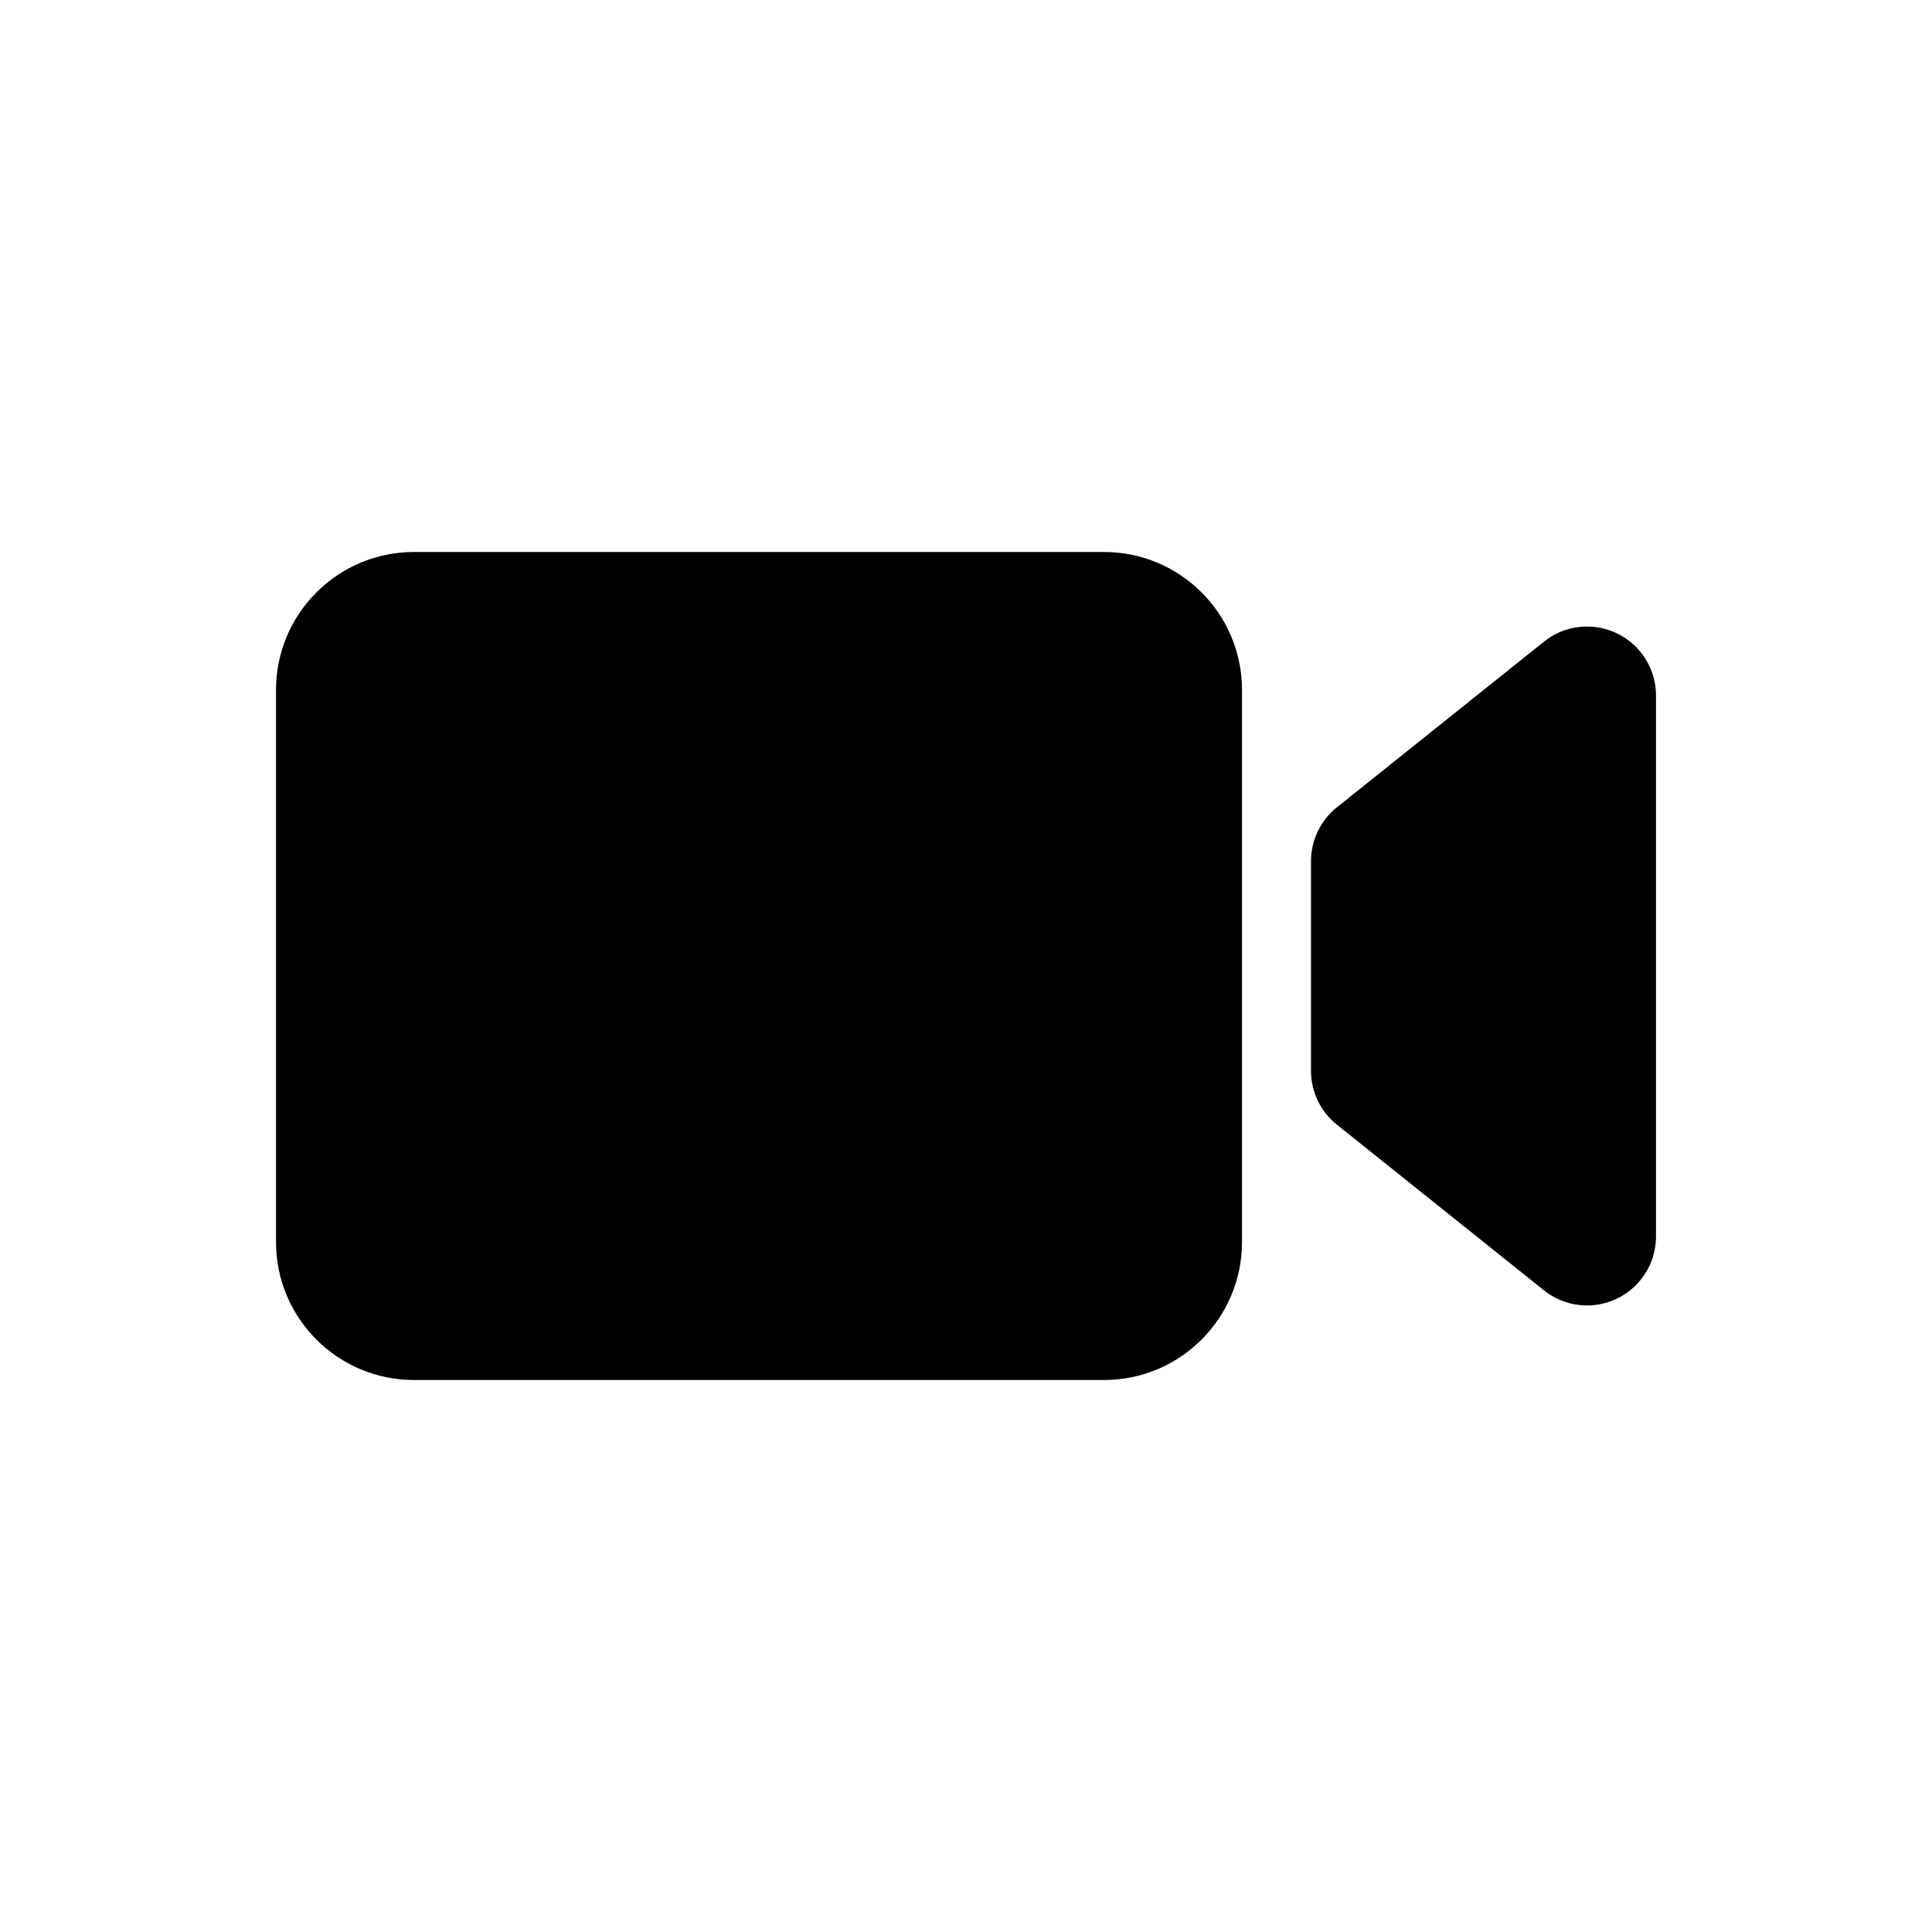
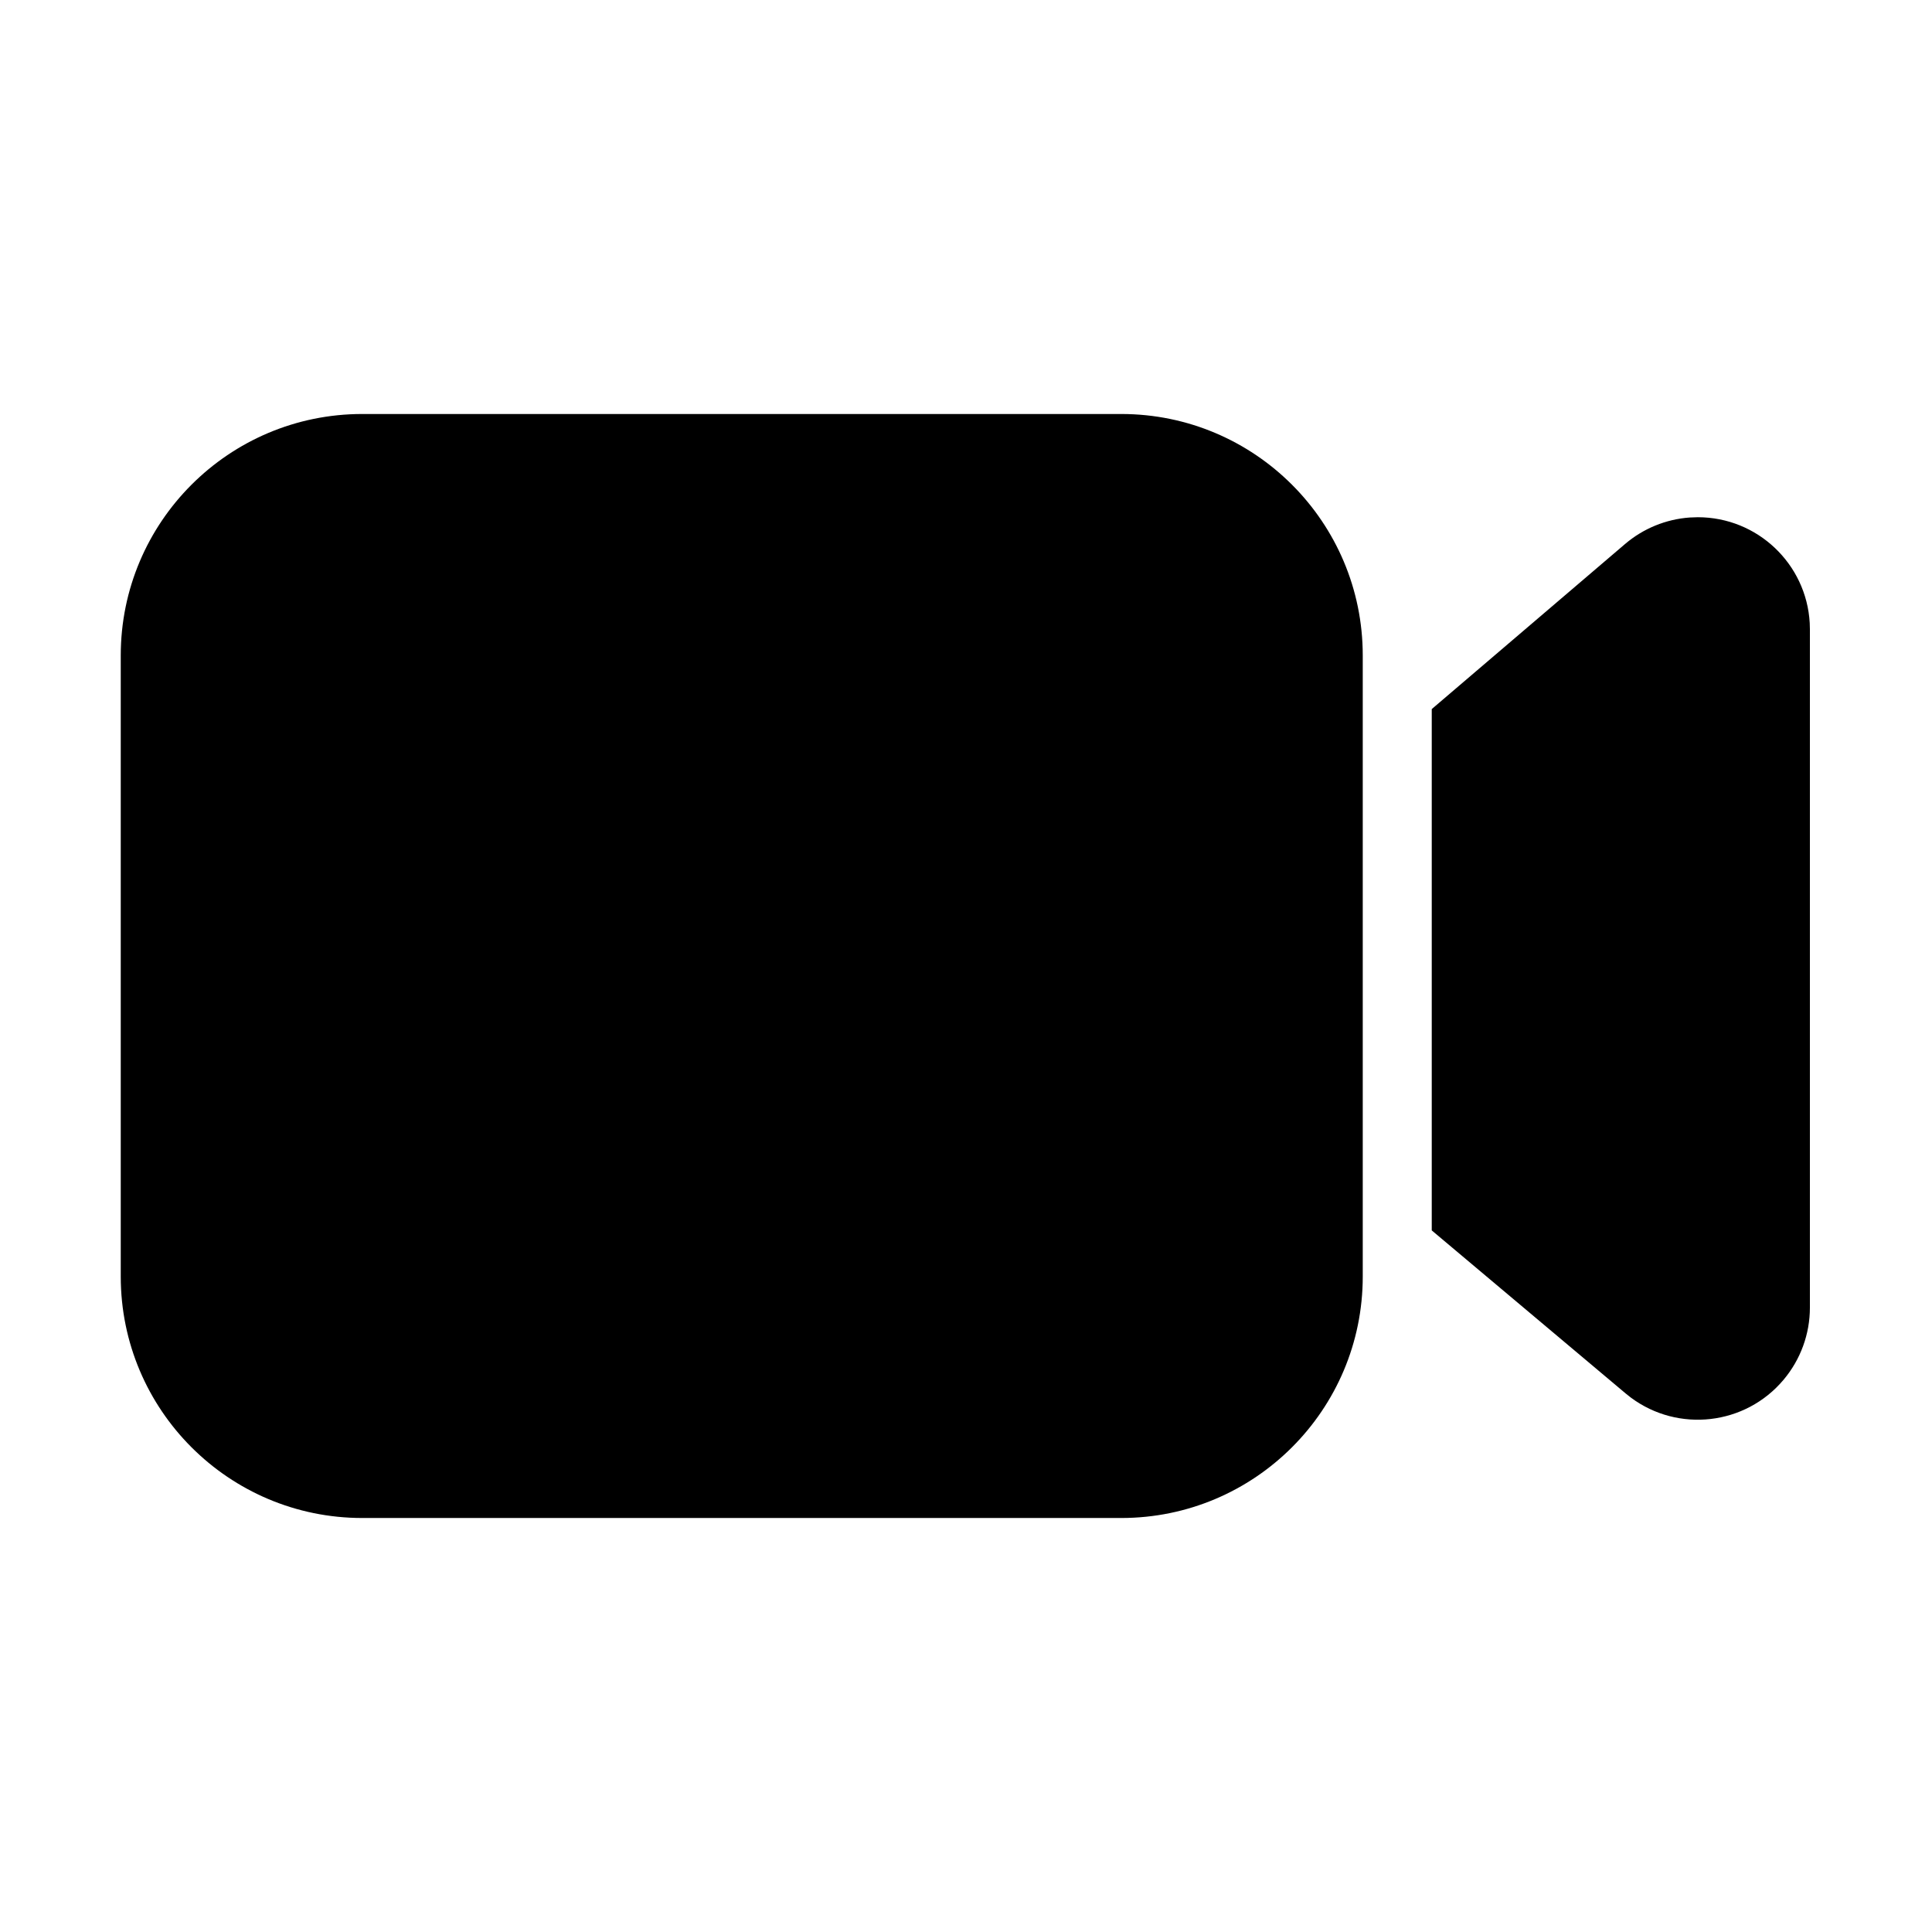
<svg xmlns="http://www.w3.org/2000/svg" width="56" height="56" viewBox="0 0 56 56">
-   <path fill-rule="evenodd" d="M24,0 C26.209,0 28,1.791 28,4 L28,20 C28,22.209 26.209,24 24,24 L4,24 C1.791,24 0,22.209 0,20 L0,4 C0,1.791 1.791,0 4,0 L24,0 Z M39.562,2.912 C39.845,3.266 40,3.707 40,4.161 L40,19.839 C40,20.943 39.105,21.839 38,21.839 C37.546,21.839 37.105,21.684 36.751,21.4 L30.751,16.6 C30.276,16.221 30,15.646 30,15.039 L30,8.961 C30,8.354 30.276,7.779 30.751,7.4 L36.751,2.6 C37.613,1.909 38.872,2.049 39.562,2.912 Z" transform="translate(8 16)" />
+   <path d="M36,25 C36,28.866 32.866,32 29,32 L7,32 C3.134,32 0,28.866 0,25 L0,7 C0,3.134 3.134,0 7,0 L29,0 C32.866,0 36,3.134 36,7 L36,25 Z M45.711,2.992 C47.444,2.992 48.86,4.348 48.956,6.058 L48.961,6.242 L48.961,25.901 C48.961,26.667 48.691,27.407 48.198,27.993 C47.086,29.316 45.143,29.529 43.774,28.512 L43.619,28.389 L38,23.664 L38,8.553 L43.6,3.771 C44.13,3.318 44.789,3.049 45.479,3 L45.711,2.992 Z" transform="translate(3.5 12)" />
</svg>
